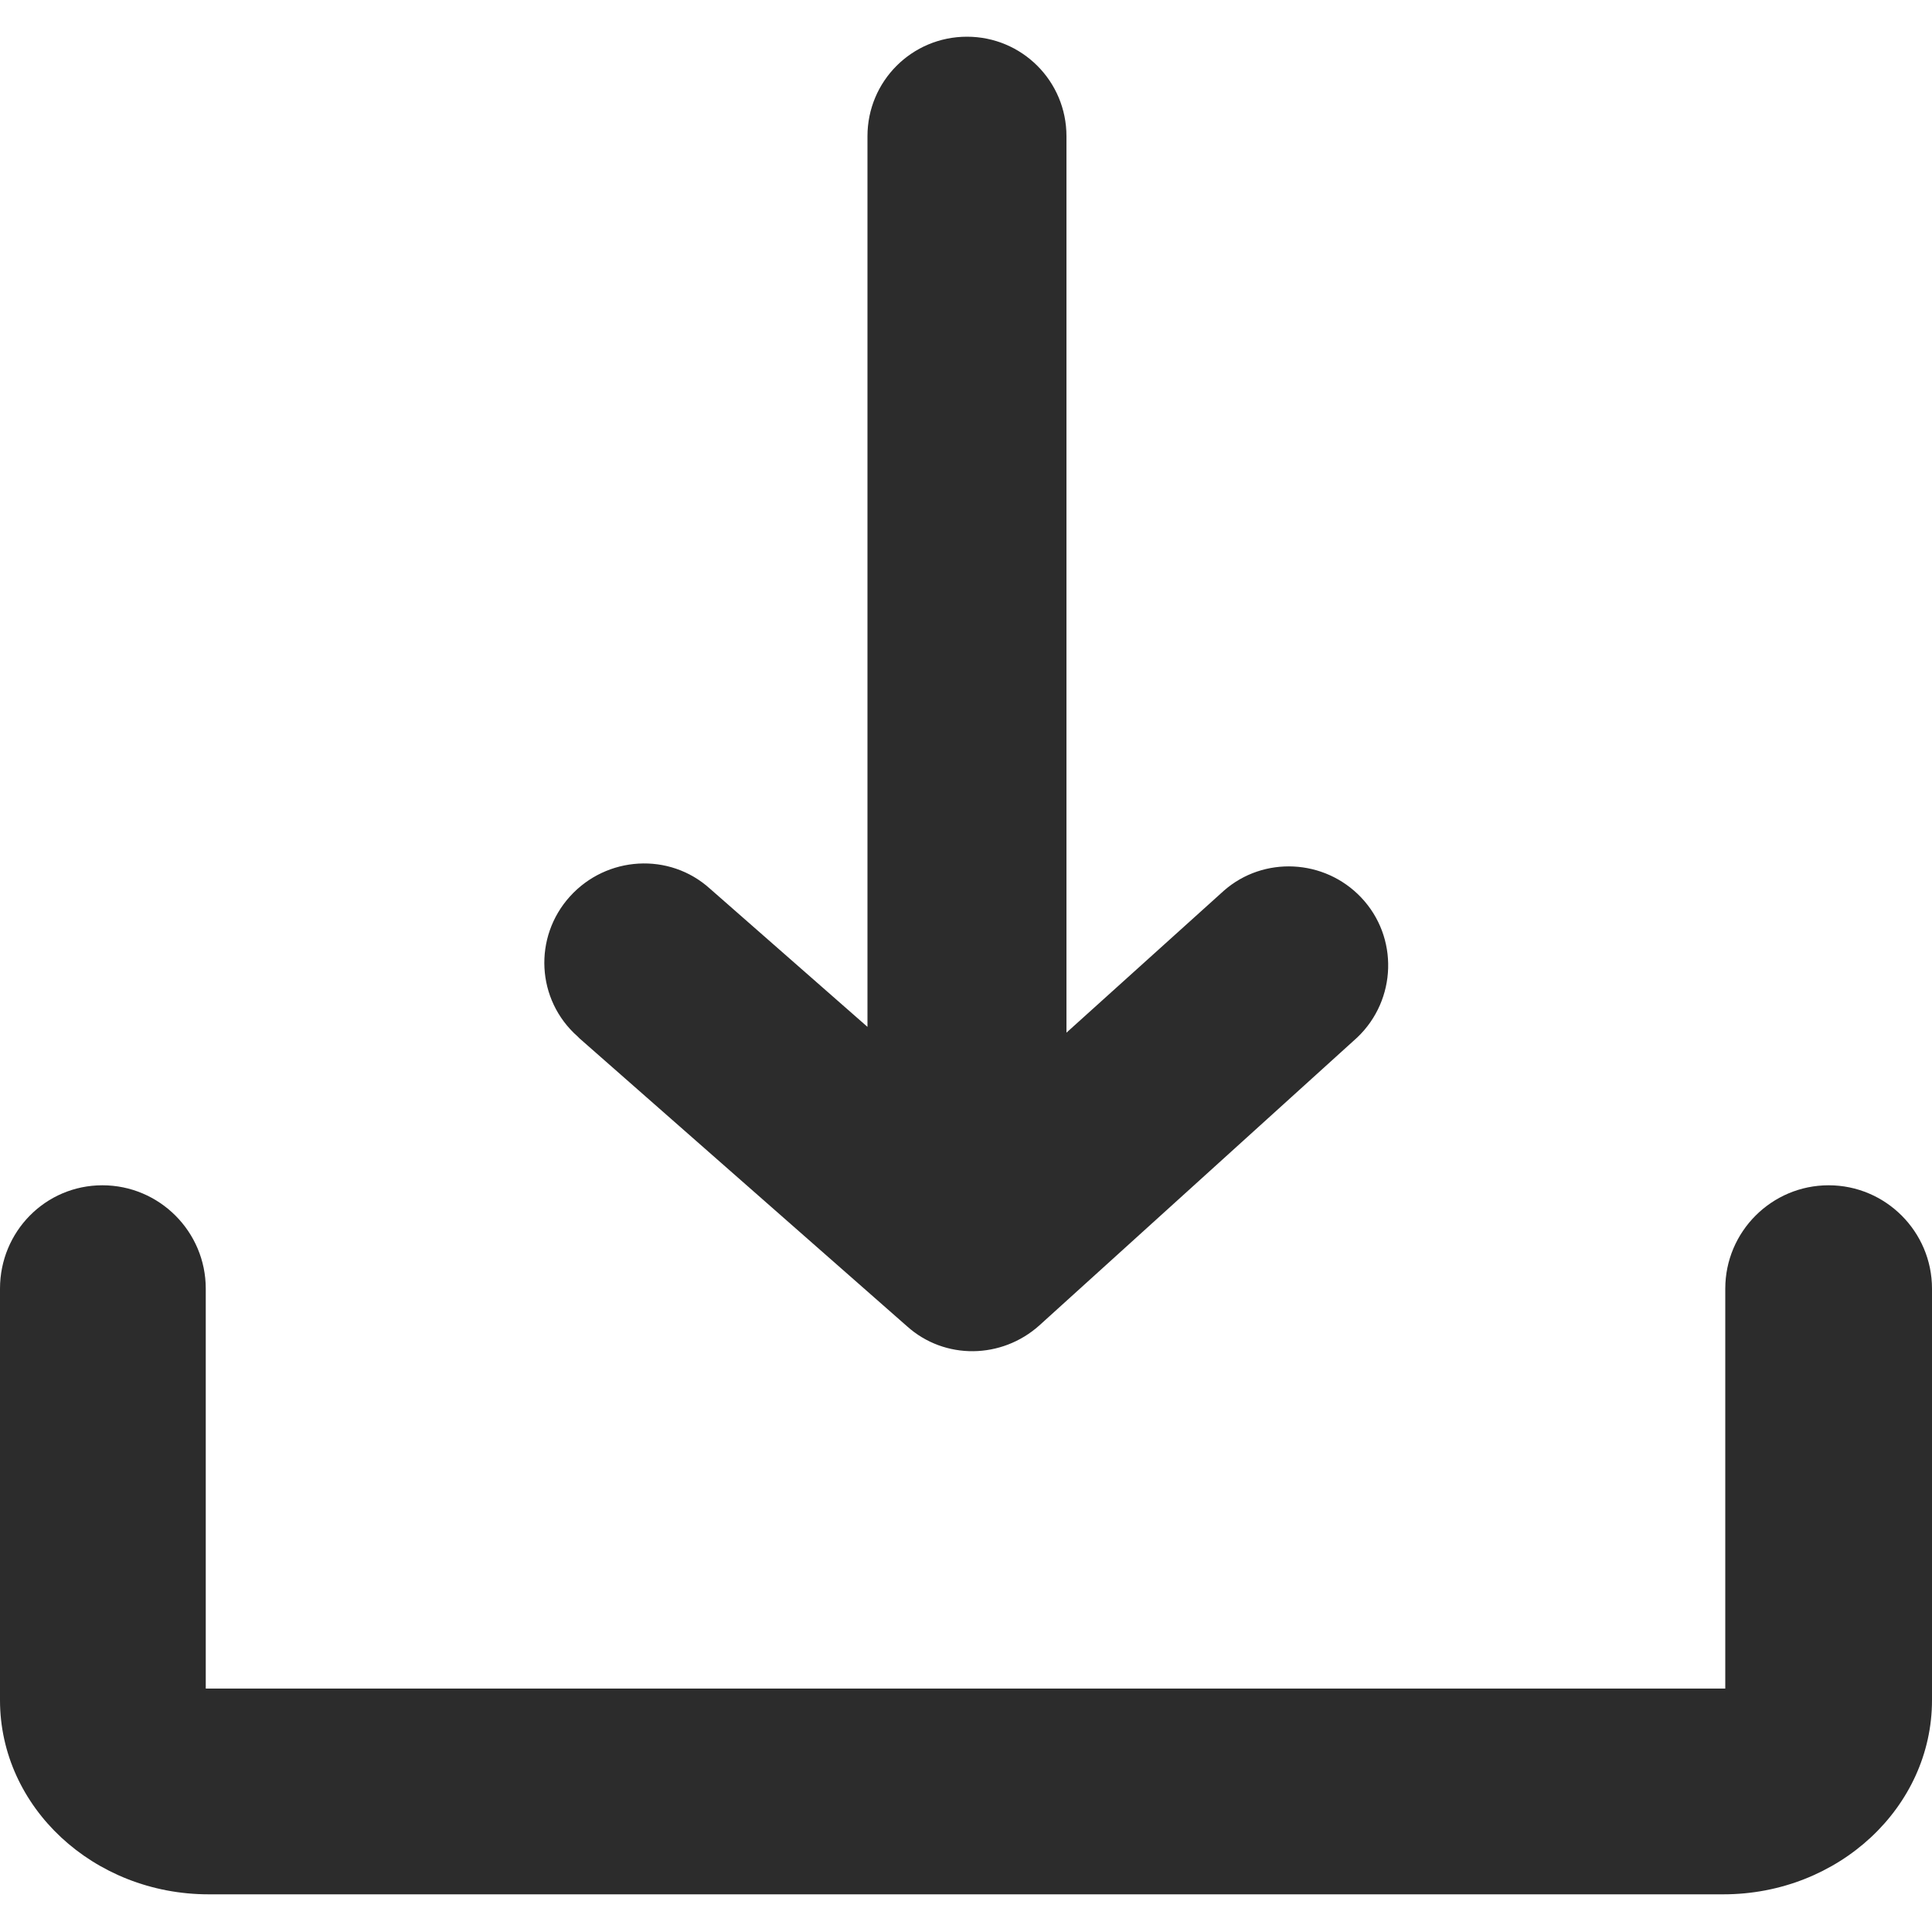
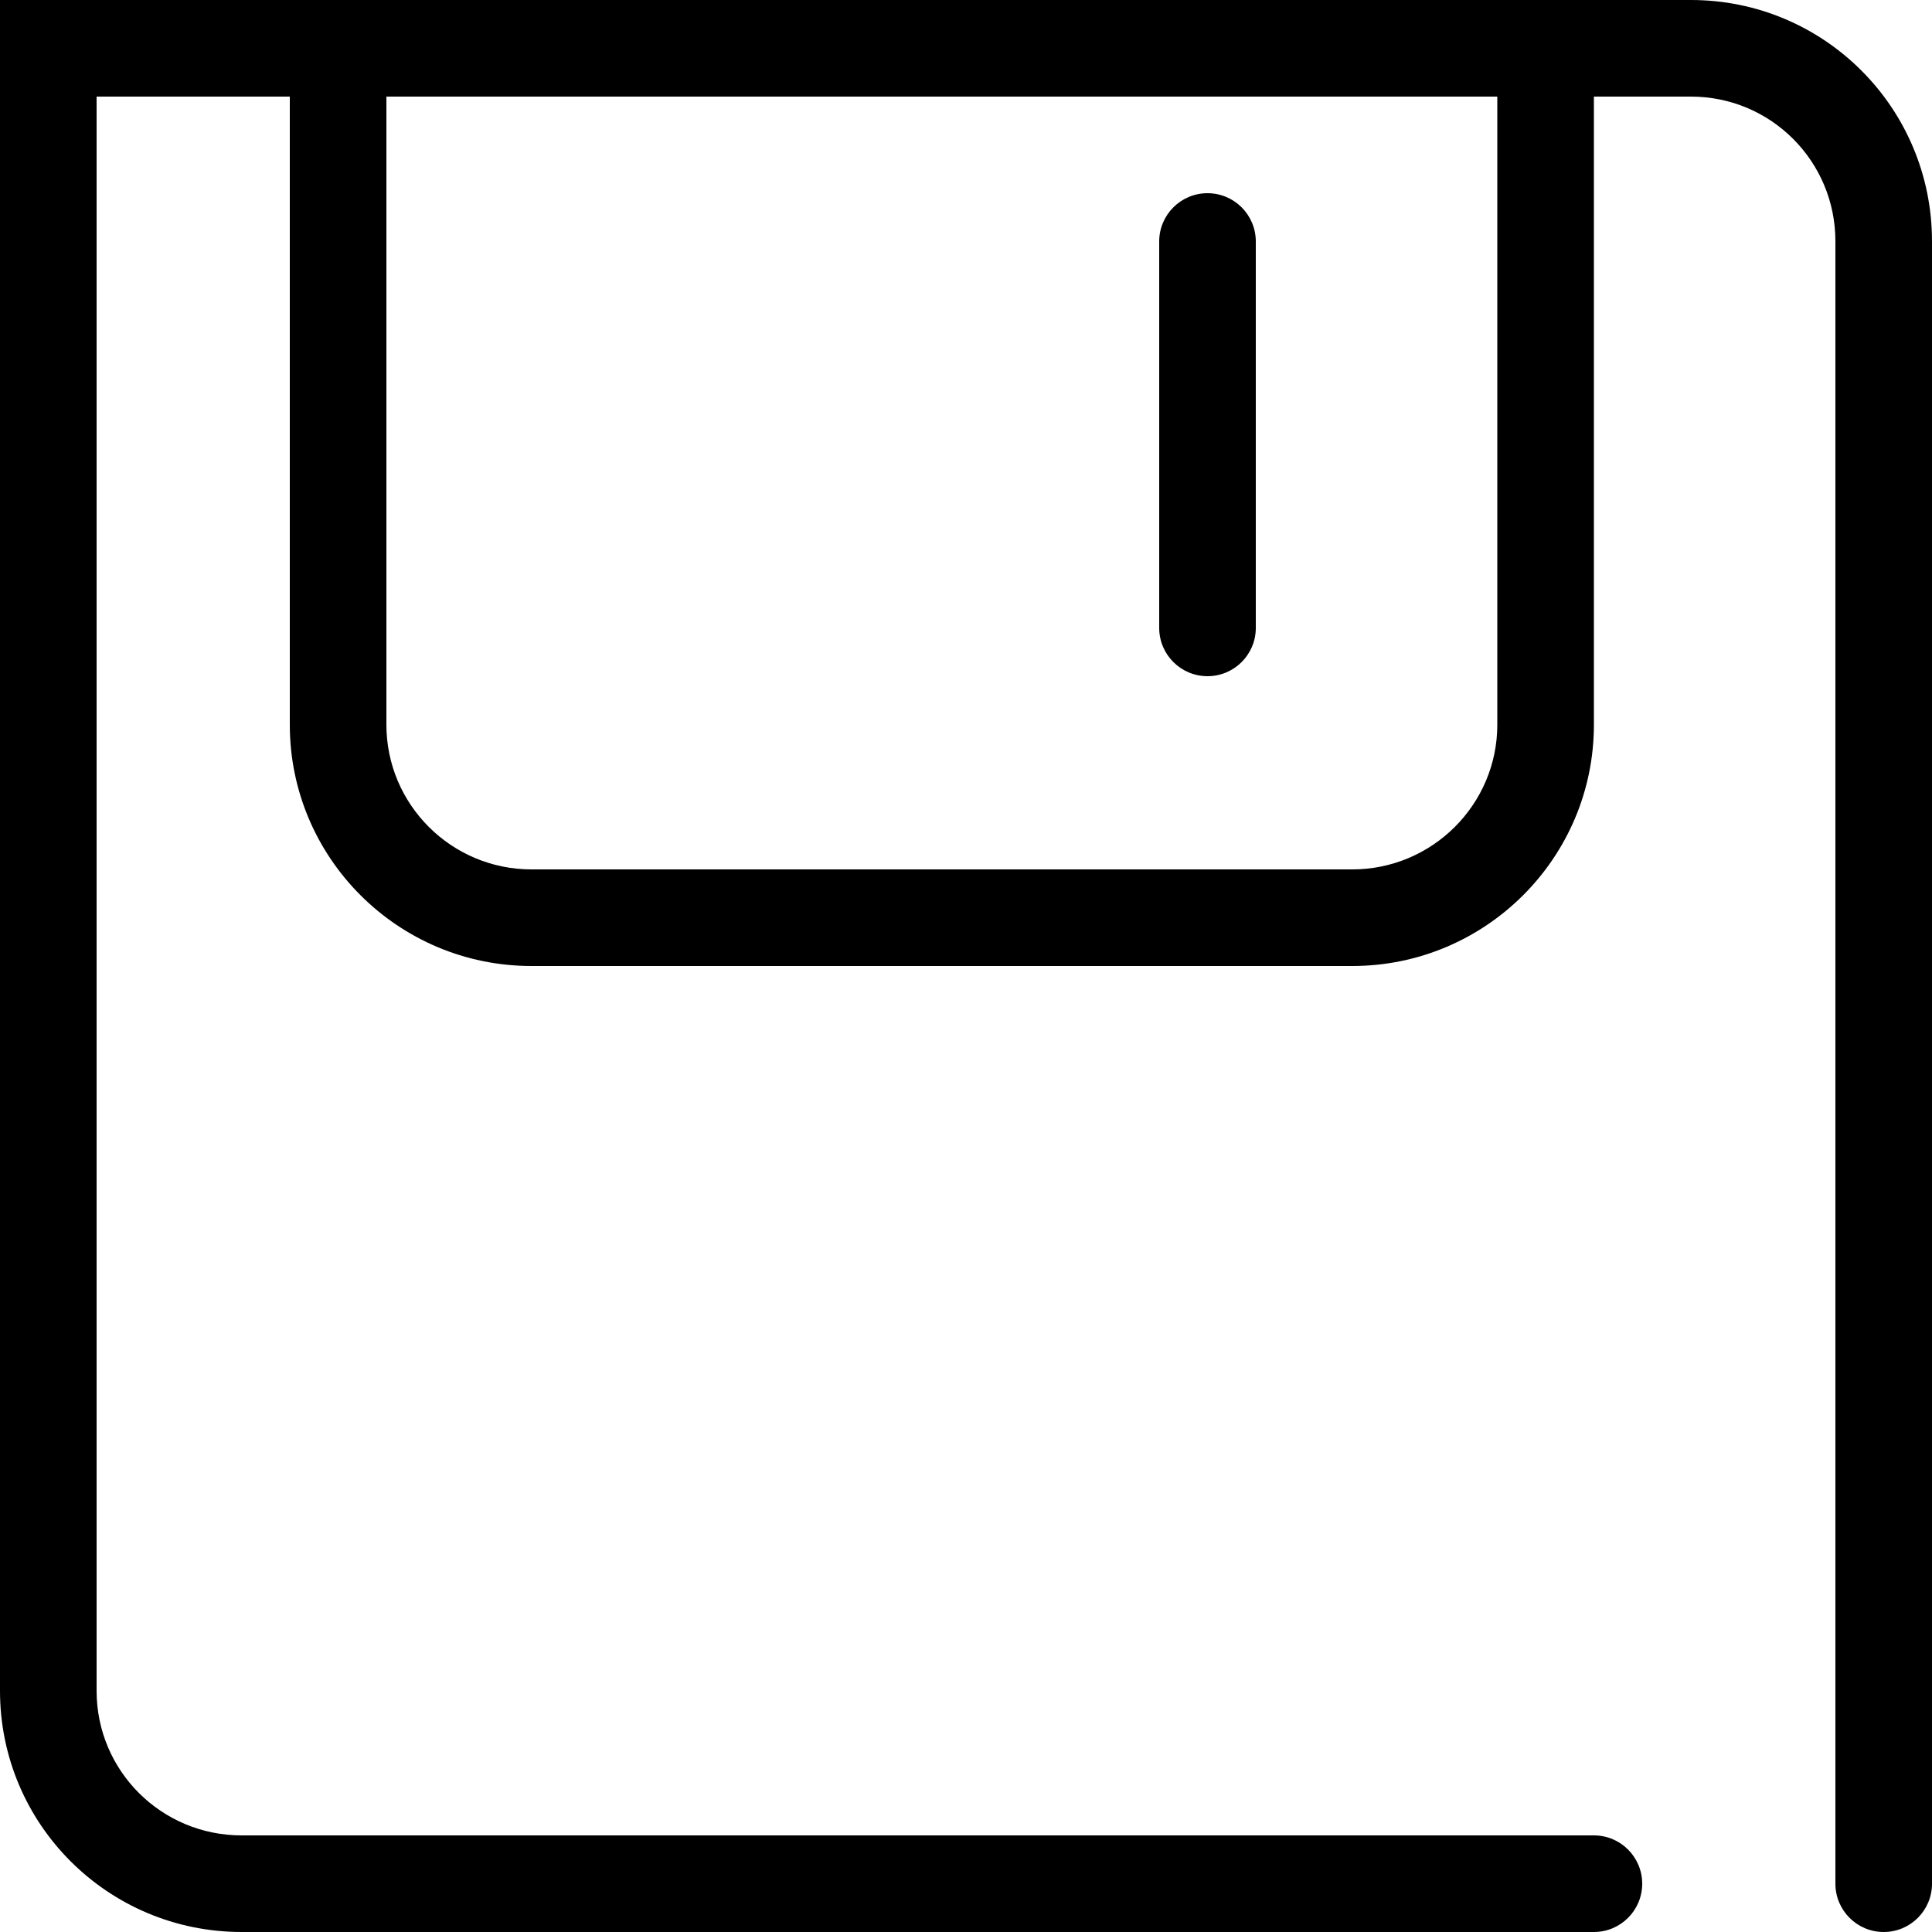
- <svg xmlns="http://www.w3.org/2000/svg" t="1588379870481" class="icon" viewBox="0 0 1024 1024" version="1.1" p-id="2360" width="128" height="128">
+ <svg xmlns="http://www.w3.org/2000/svg" t="1588992062731" class="icon" viewBox="0 0 1024 1024" version="1.1" p-id="2355" width="128" height="128">
  <defs>
    <style type="text/css" />
  </defs>
-   <path d="M306.176 549.376l1.024 1.024 173.568 152.576c19.968 17.92 50.176 17.408 70.144-0.512l168.448-152.576c20.992-19.968 22.016-53.248 2.048-74.24-19.456-20.48-51.712-22.016-72.704-3.584l-83.456 75.264V72.192c0-29.184-23.552-52.736-52.736-52.736-29.184 0-52.736 23.552-52.736 52.736v472.064L376.32 471.04c-21.504-19.456-54.784-17.408-74.24 4.096-19.456 21.504-17.92 54.784 4.096 74.24z" p-id="2361" fill="#2c2c2c" />
-   <path d="M969.216 628.224c-30.208 0-54.784 24.576-54.784 54.784v211.968H109.056v-211.968c0-30.208-24.576-54.784-54.784-54.784S0 652.8 0 683.008V901.12c0 56.832 49.664 102.912 110.592 102.912h802.816c60.928 0 110.592-46.08 110.592-102.912v-218.112c0-30.208-24.576-54.784-54.784-54.784z" p-id="2362" fill="#2c2c2c" />
+   <path d="M665.6 332.8 665.6 128C665.6 113.862 654.138 102.4 640 102.4 625.862 102.4 614.4 113.862 614.4 128L614.4 332.8C614.4 346.938 625.862 358.4 640 358.4 654.138 358.4 665.6 346.938 665.6 332.8L665.6 332.8ZM640 51.2 819.2 51.2 793.6 25.6 793.6 384.134C793.6 426.407 759.103 460.8 716.728 460.8L281.672 460.8C239.237 460.8 204.8 426.413 204.8 384.134L204.8 25.6C204.8 11.462 193.338 0 179.2 0 165.062 0 153.6 11.462 153.6 25.6L153.6 384.134C153.6 454.707 210.976 512 281.672 512L716.728 512C787.345 512 844.8 454.718 844.8 384.134L844.8 25.6 844.8 0 819.2 0 640 0C625.862 0 614.4 11.462 614.4 25.6 614.4 39.738 625.862 51.2 640 51.2L640 51.2Z" p-id="2356" />
+   <path d="M844.8 972.8 128.081 972.8C85.544 972.8 51.2 938.576 51.2 896.164L51.2 100.711 51.2 25.6 25.6 51.2 102.4 51.2 896.233 51.2C938.58 51.2 972.8 85.414 972.8 127.868L972.8 998.4C972.8 1012.538 984.262 1024 998.4 1024 1012.538 1024 1024 1012.538 1024 998.4L1024 127.868C1024 57.135 966.855 0 896.233 0L102.4 0 25.6 0 0 0 0 25.6 0 100.711 0 896.164C0 966.893 57.307 1024 128.081 1024L844.8 1024C858.938 1024 870.4 1012.538 870.4 998.4 870.4 984.262 858.938 972.8 844.8 972.8L844.8 972.8Z" p-id="2357" />
</svg>
